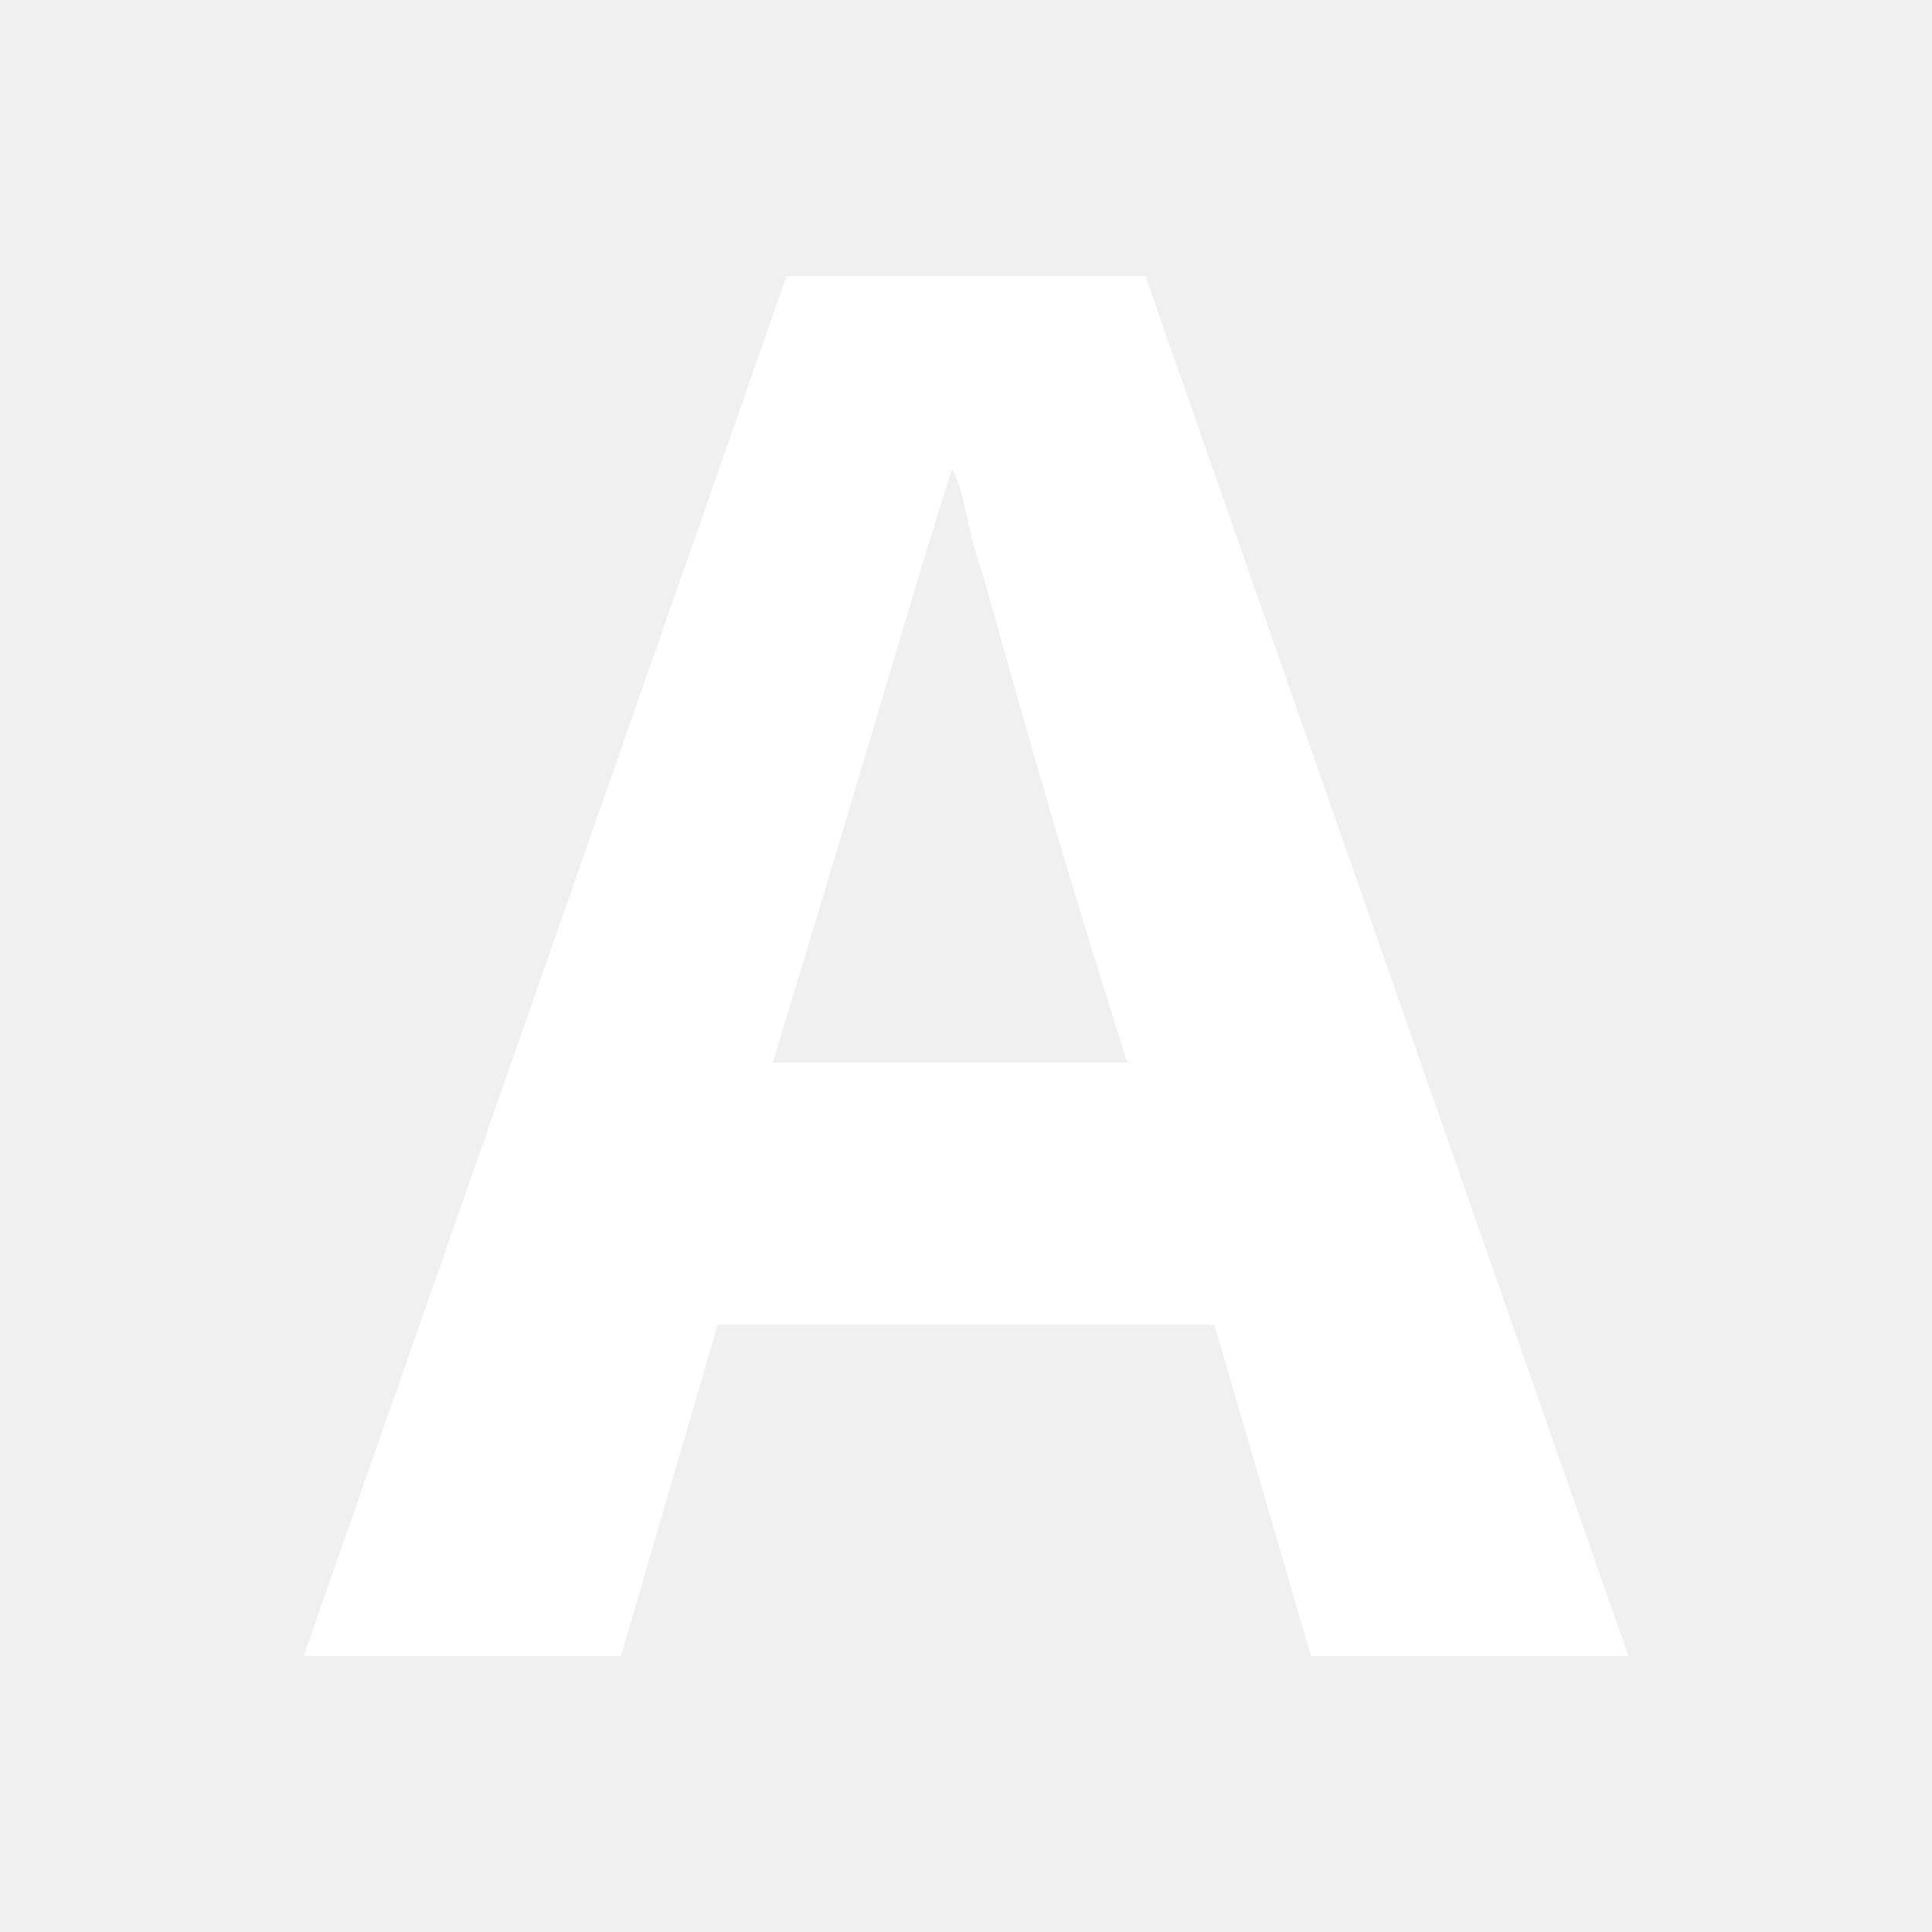
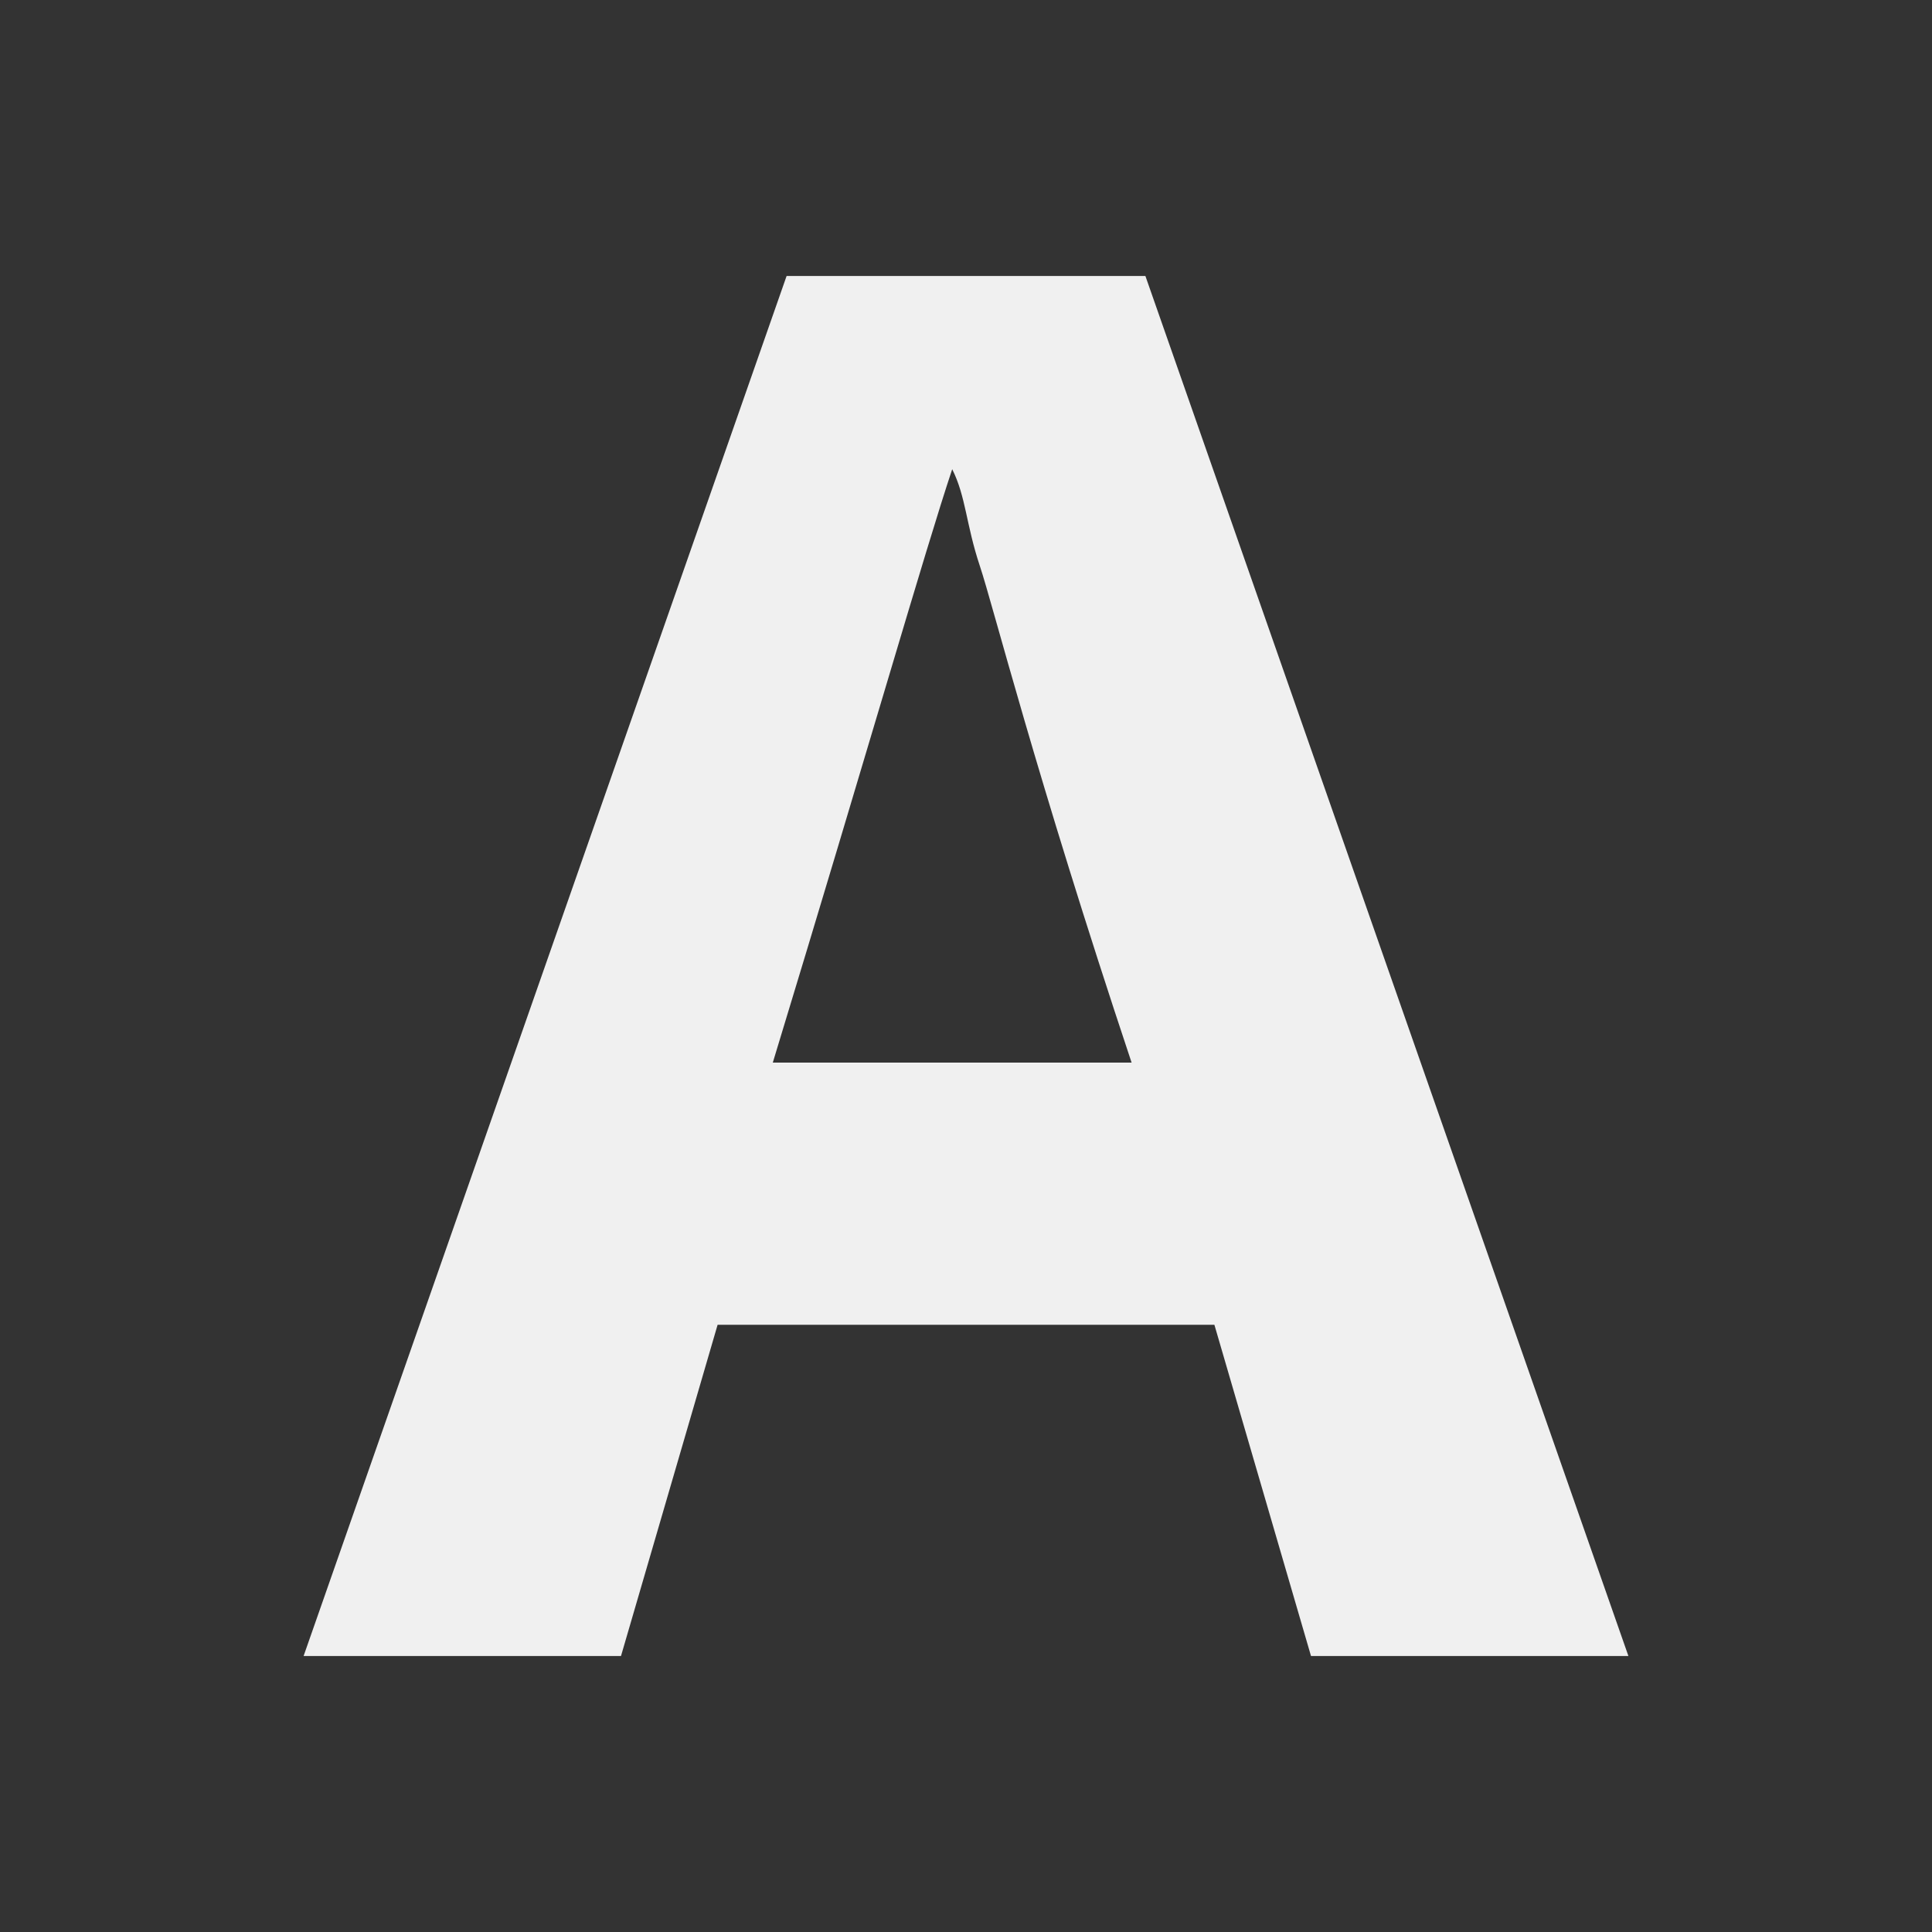
<svg xmlns="http://www.w3.org/2000/svg" version="1.1" id="Layer_1" x="0px" y="0px" viewBox="0 0 14 14" style="enable-background:new 0 0 14 14;" xml:space="preserve">
  <style type="text/css">
- 	.st0{enable-background:new    ;}
- 	.st1{fill:#FFFFFF;}
+ 	.st0{fill:#333333;}
</style>
-   <g id="Page-1">
-     <g id="Desktop-HD" transform="translate(-794, -303)">
-       <g id="Group-4" transform="translate(245, 256)">
-         <g class="st0">
-           <path class="st1" d="M558.5,59l-0.7-2.4h-3.6l-0.7,2.4h-2.3l3.5-10h2.6l3.5,10H558.5z M557.2,54.8c-0.7-2.2-1-3.4-1.1-3.7      s-0.1-0.5-0.2-0.7c-0.2,0.6-0.6,2-1.3,4.3h2.6V54.8z" />
-         </g>
-       </g>
-     </g>
+   <g>
+     <path class="st0" d="M0,0v14h14V0H0z M9.5,12L8.8,9.6H5.2L4.5,12H2.2L5.7,2h2.6l3.5,10H9.5z" />
+     <path class="st0" d="M7.1,4.1C7,3.8,7,3.6,6.9,3.4C6.7,4,6.3,5.4,5.6,7.7h2.6C7.5,5.6,7.2,4.4,7.1,4.1z" />
  </g>
</svg>
